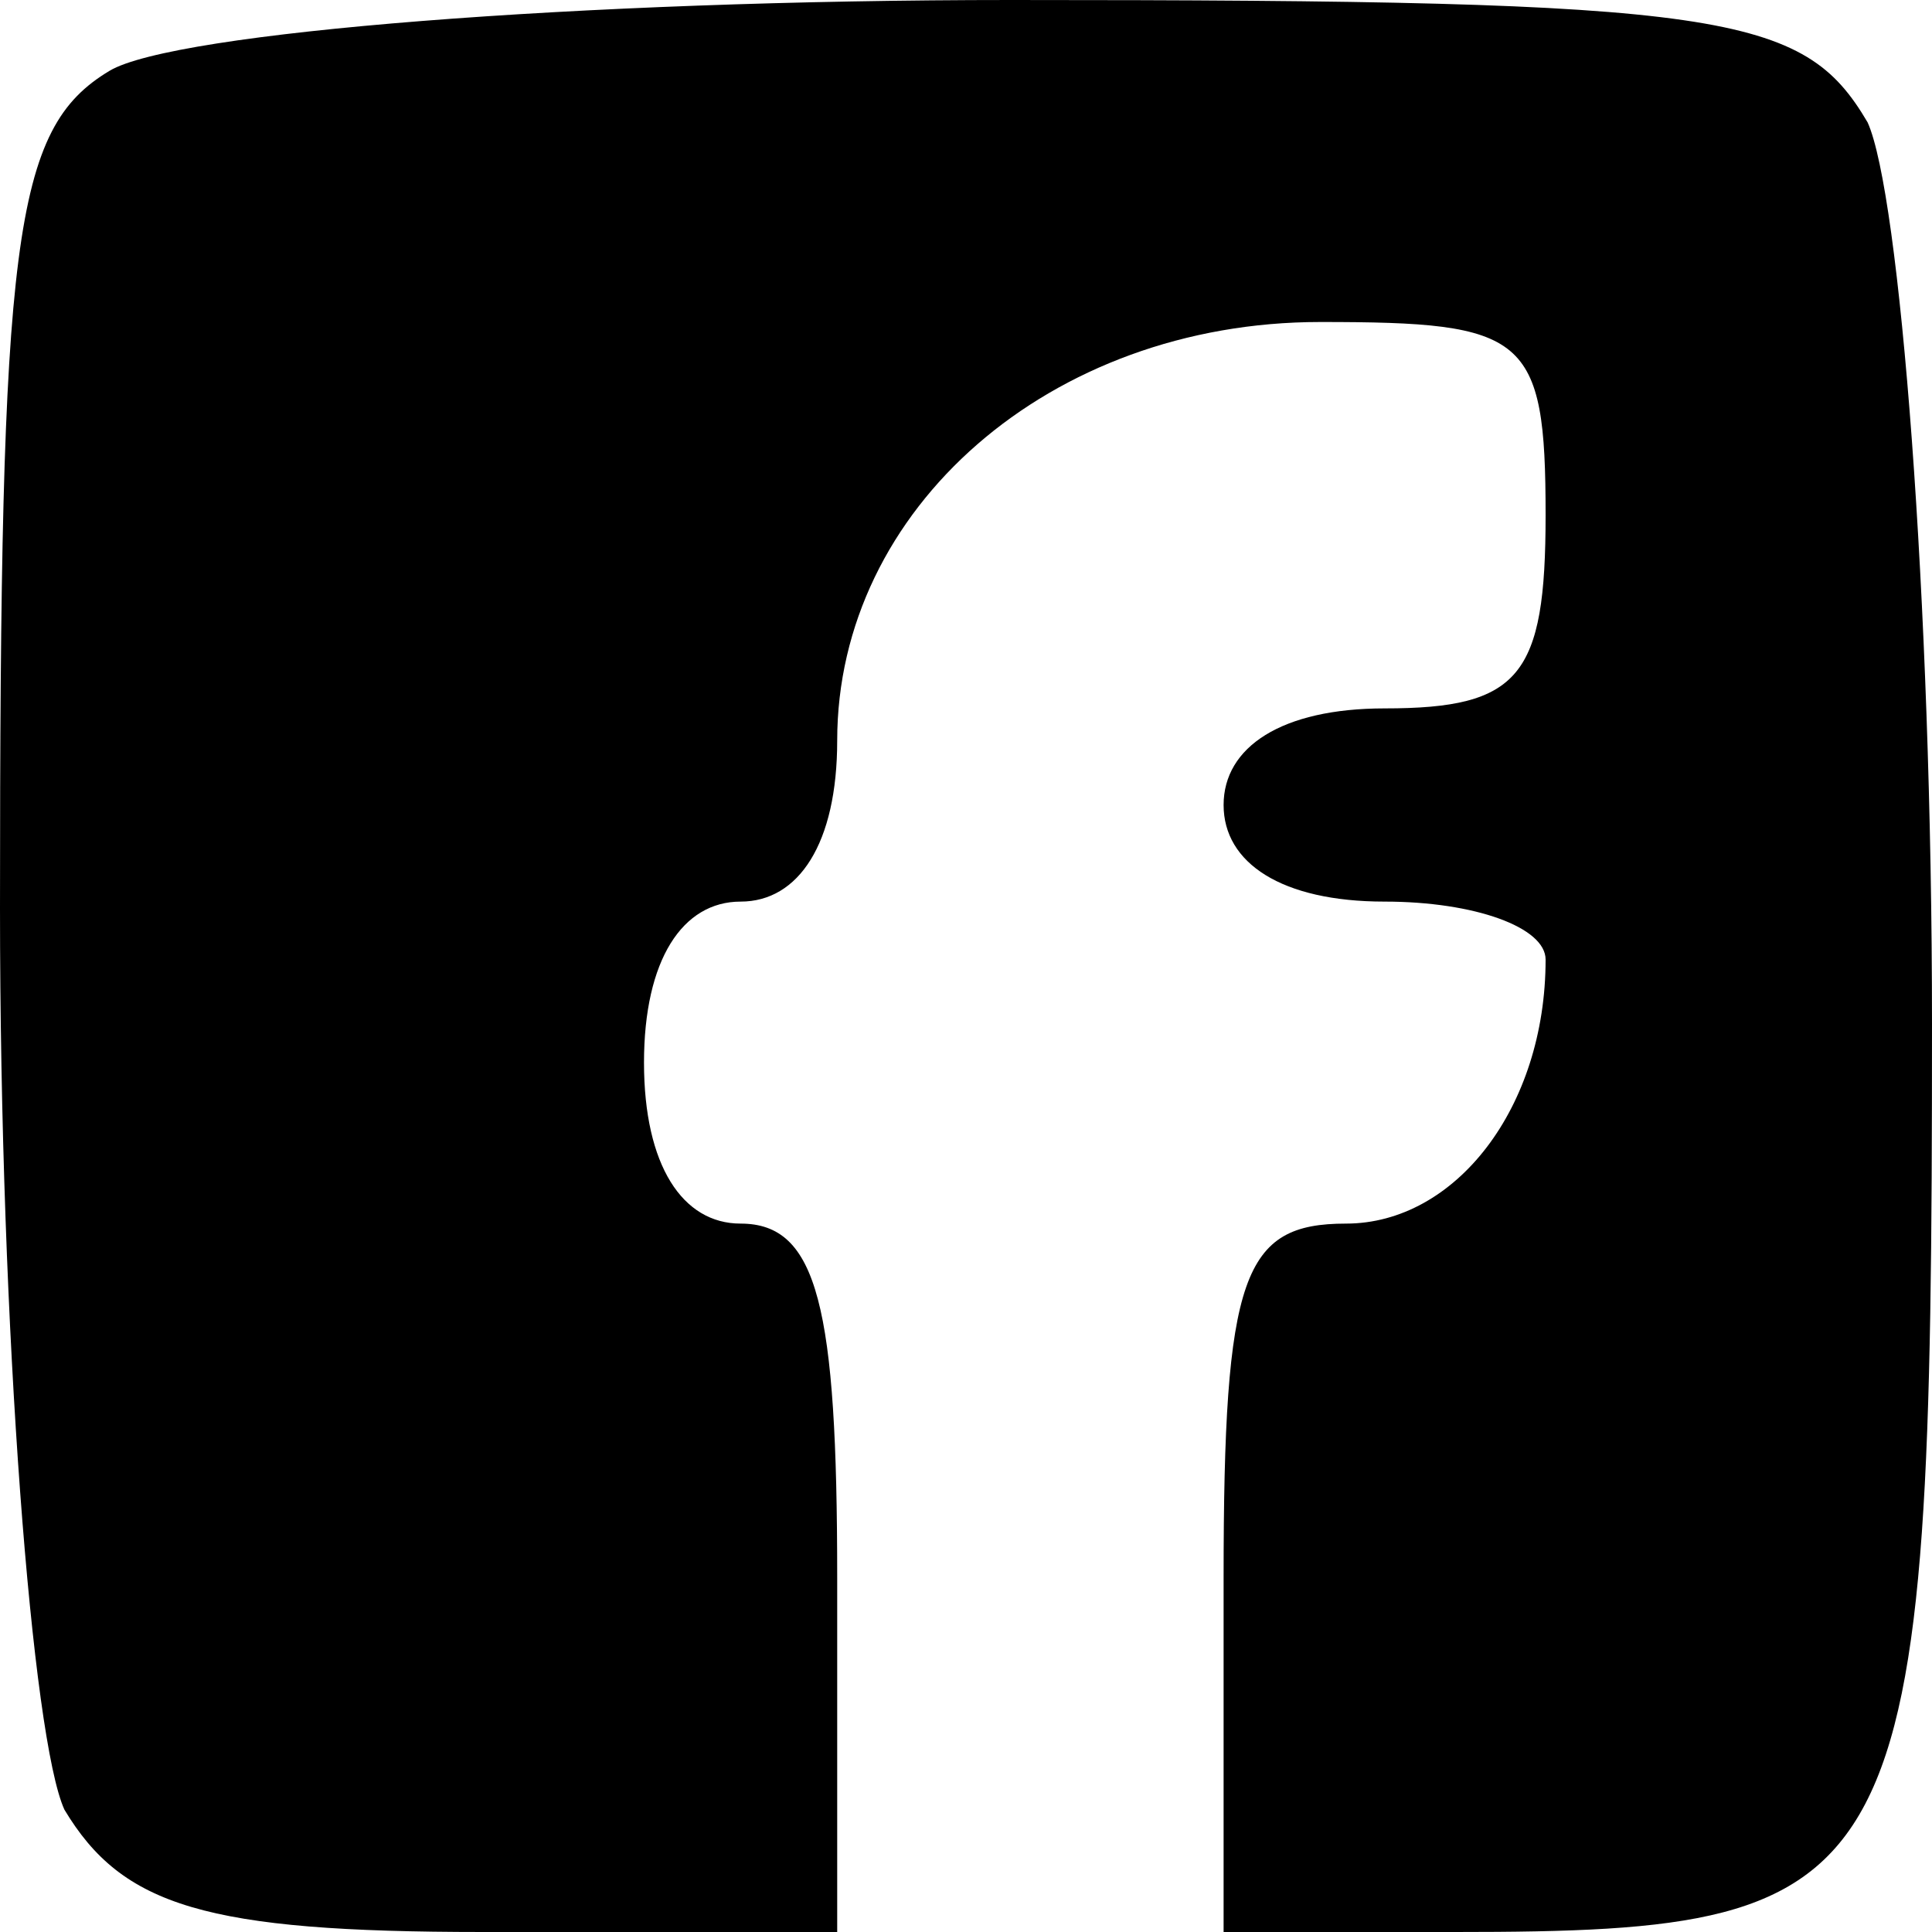
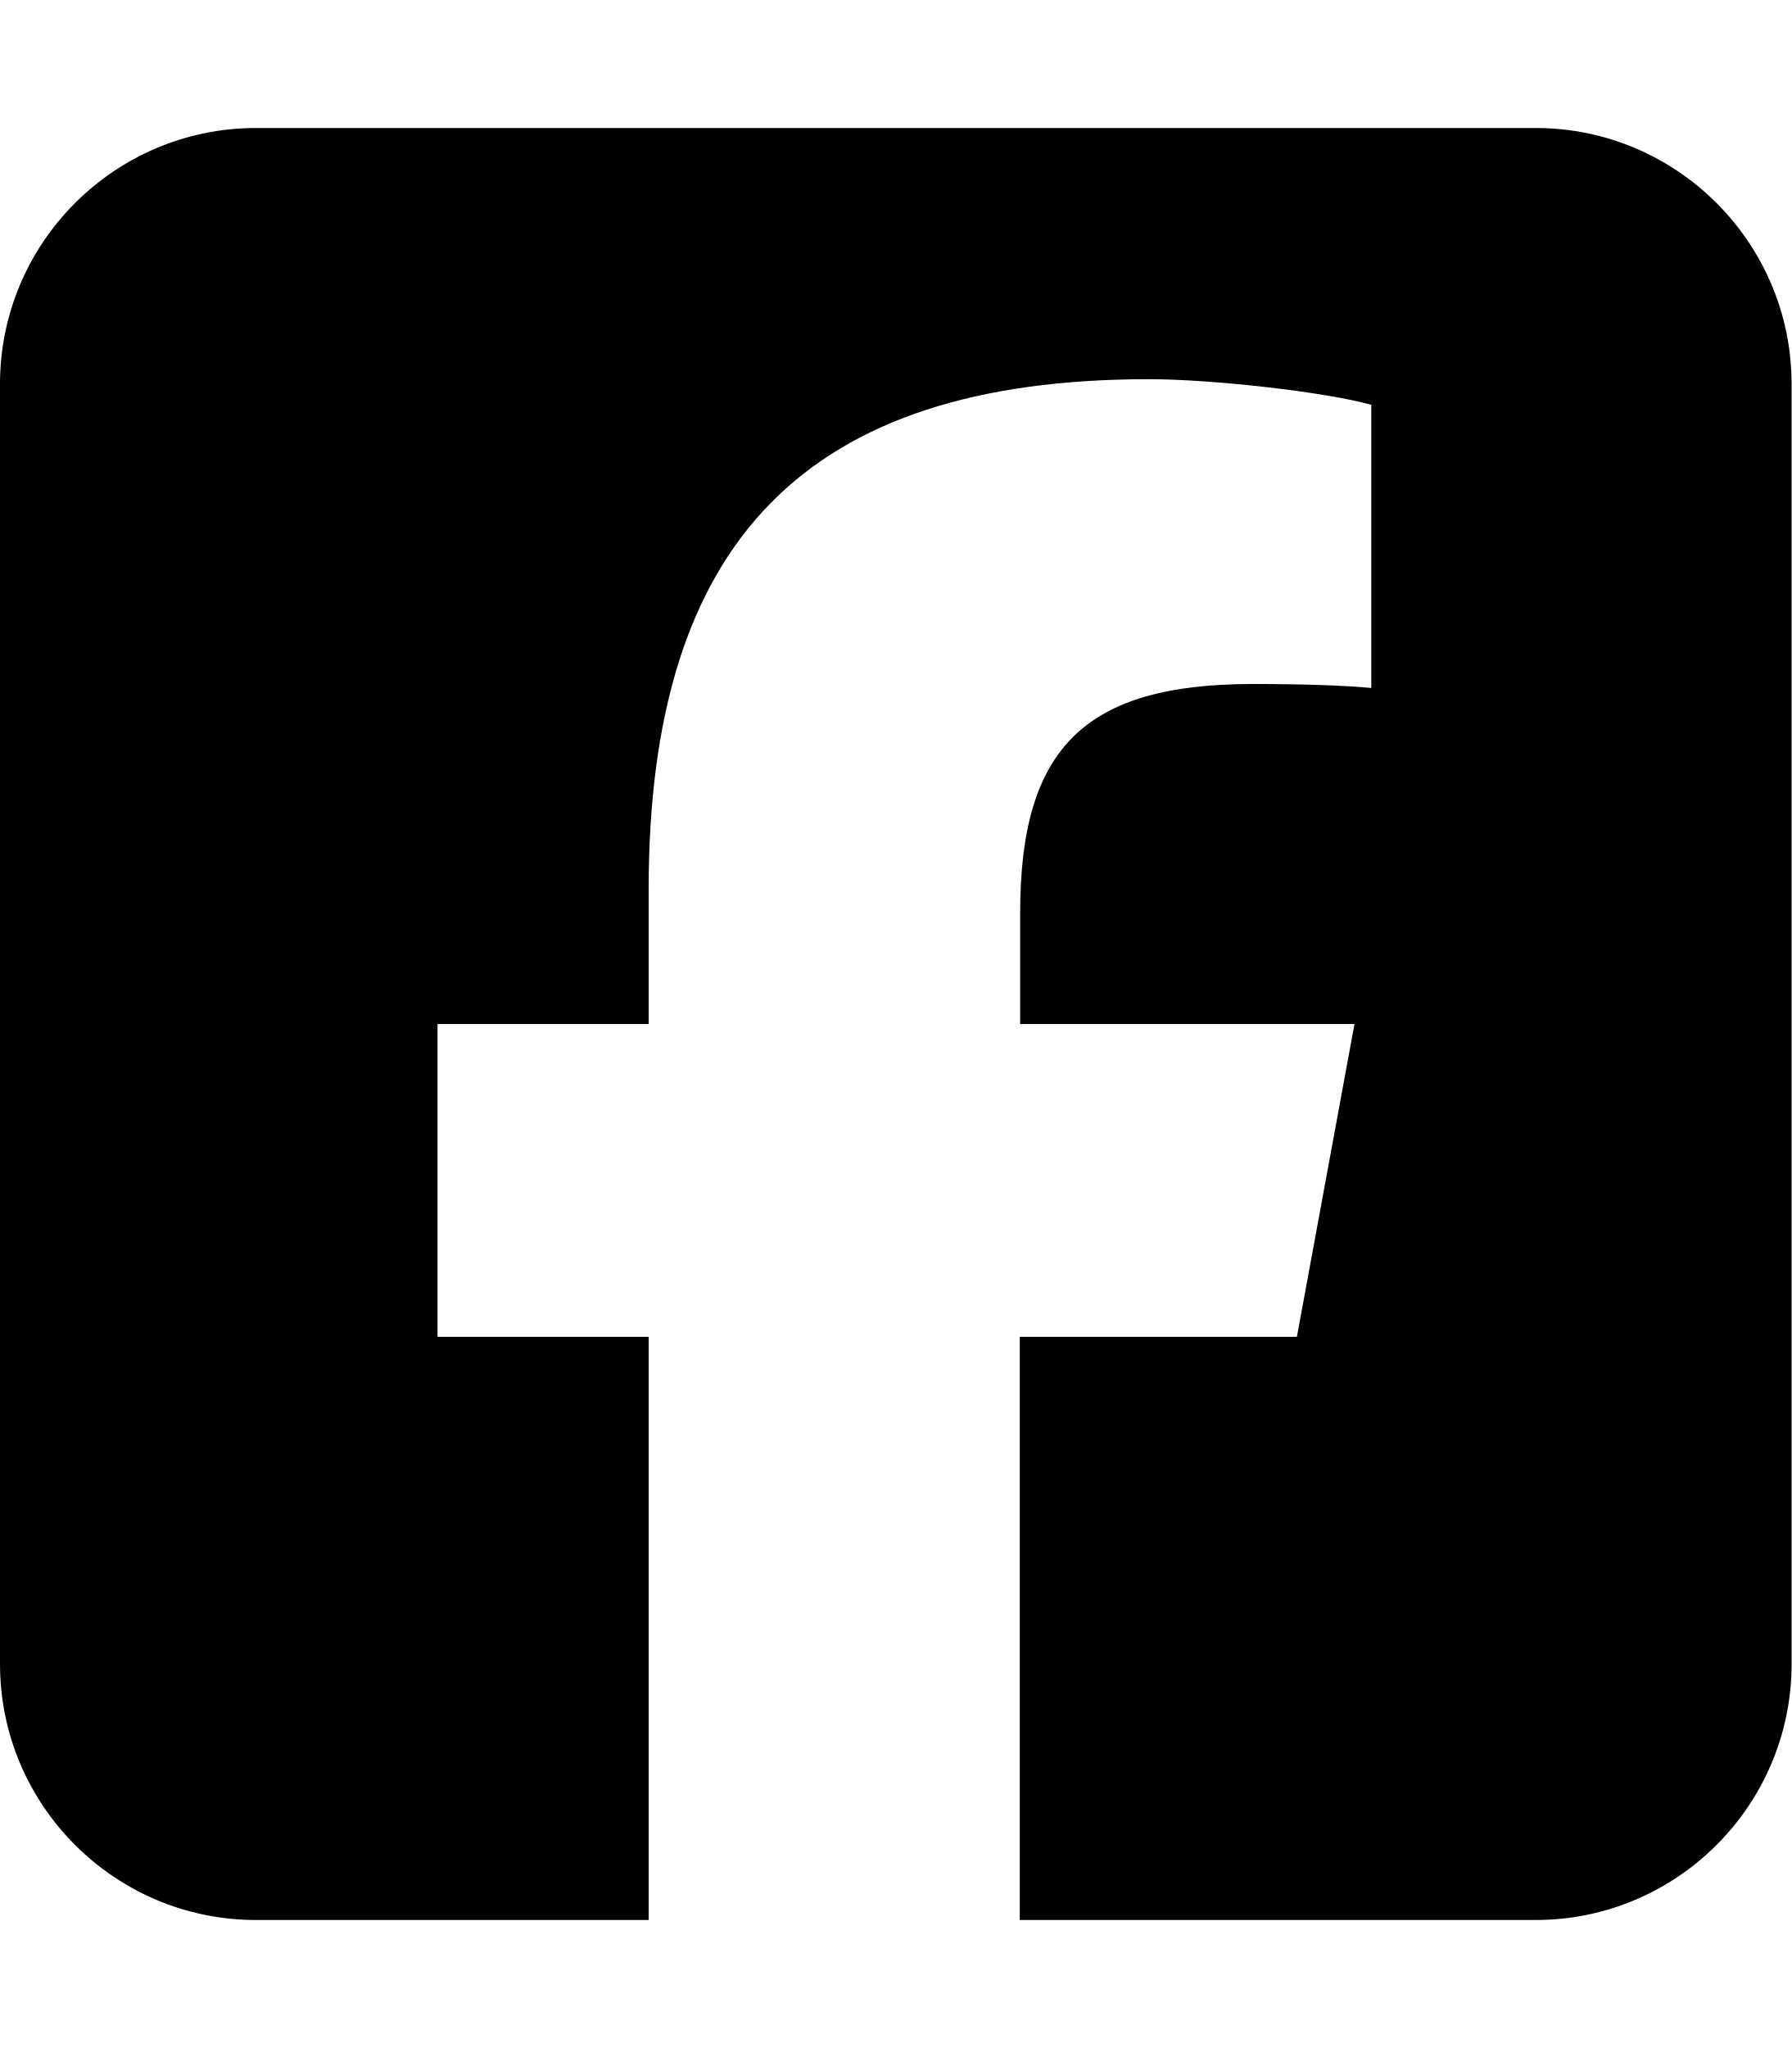
- <svg xmlns="http://www.w3.org/2000/svg" version="1.0" width="30pt" height="30pt" viewBox="0 0 30 30" preserveAspectRatio="xMidYMid meet">
-   <g transform="translate(0,30) scale(0.1,-0.1)" fill="#000000" stroke="none">
-     <path d="M17 289 c-15 -9 -17 -26 -17 -130 0 -66 5 -129 10 -140 9 -15 22 -19 65 -19 l55 0 0 55 c0 42 -3 55 -15 55 -9 0 -15 9 -15 25 0 16 6 25 15 25 9 0 15 9 15 25 0 36 33 65 75 65 32 0 35 -2 35 -30 0 -25 -4 -30 -25 -30 -16 0 -25 -6 -25 -15 0 -9 9 -15 25 -15 14 0 25 -4 25 -9 0 -23 -14 -41 -31 -41 -16 0 -19 -8 -19 -55 l0 -55 36 0 c71 0 74 6 74 141 0 66 -5 129 -10 140 -10 17 -22 19 -133 19 -67 0 -130 -5 -140 -11z" />
-   </g>
+ <svg xmlns="http://www.w3.org/2000/svg" viewBox="0 0 448 512">
+   <path d="M64 32C28.7 32 0 60.7 0 96V416c0 35.3 28.7 64 64 64h98.2V334.2H109.4V256h52.8V222.3c0-87.1 39.4-127.5 125-127.5c16.2 0 44.2 3.2 55.7 6.4V172c-6-.6-16.5-1-29.6-1c-42 0-58.2 15.9-58.2 57.2V256h83.6l-14.4 78.2H255V480H384c35.3 0 64-28.7 64-64V96c0-35.3-28.7-64-64-64H64z" />
</svg>
